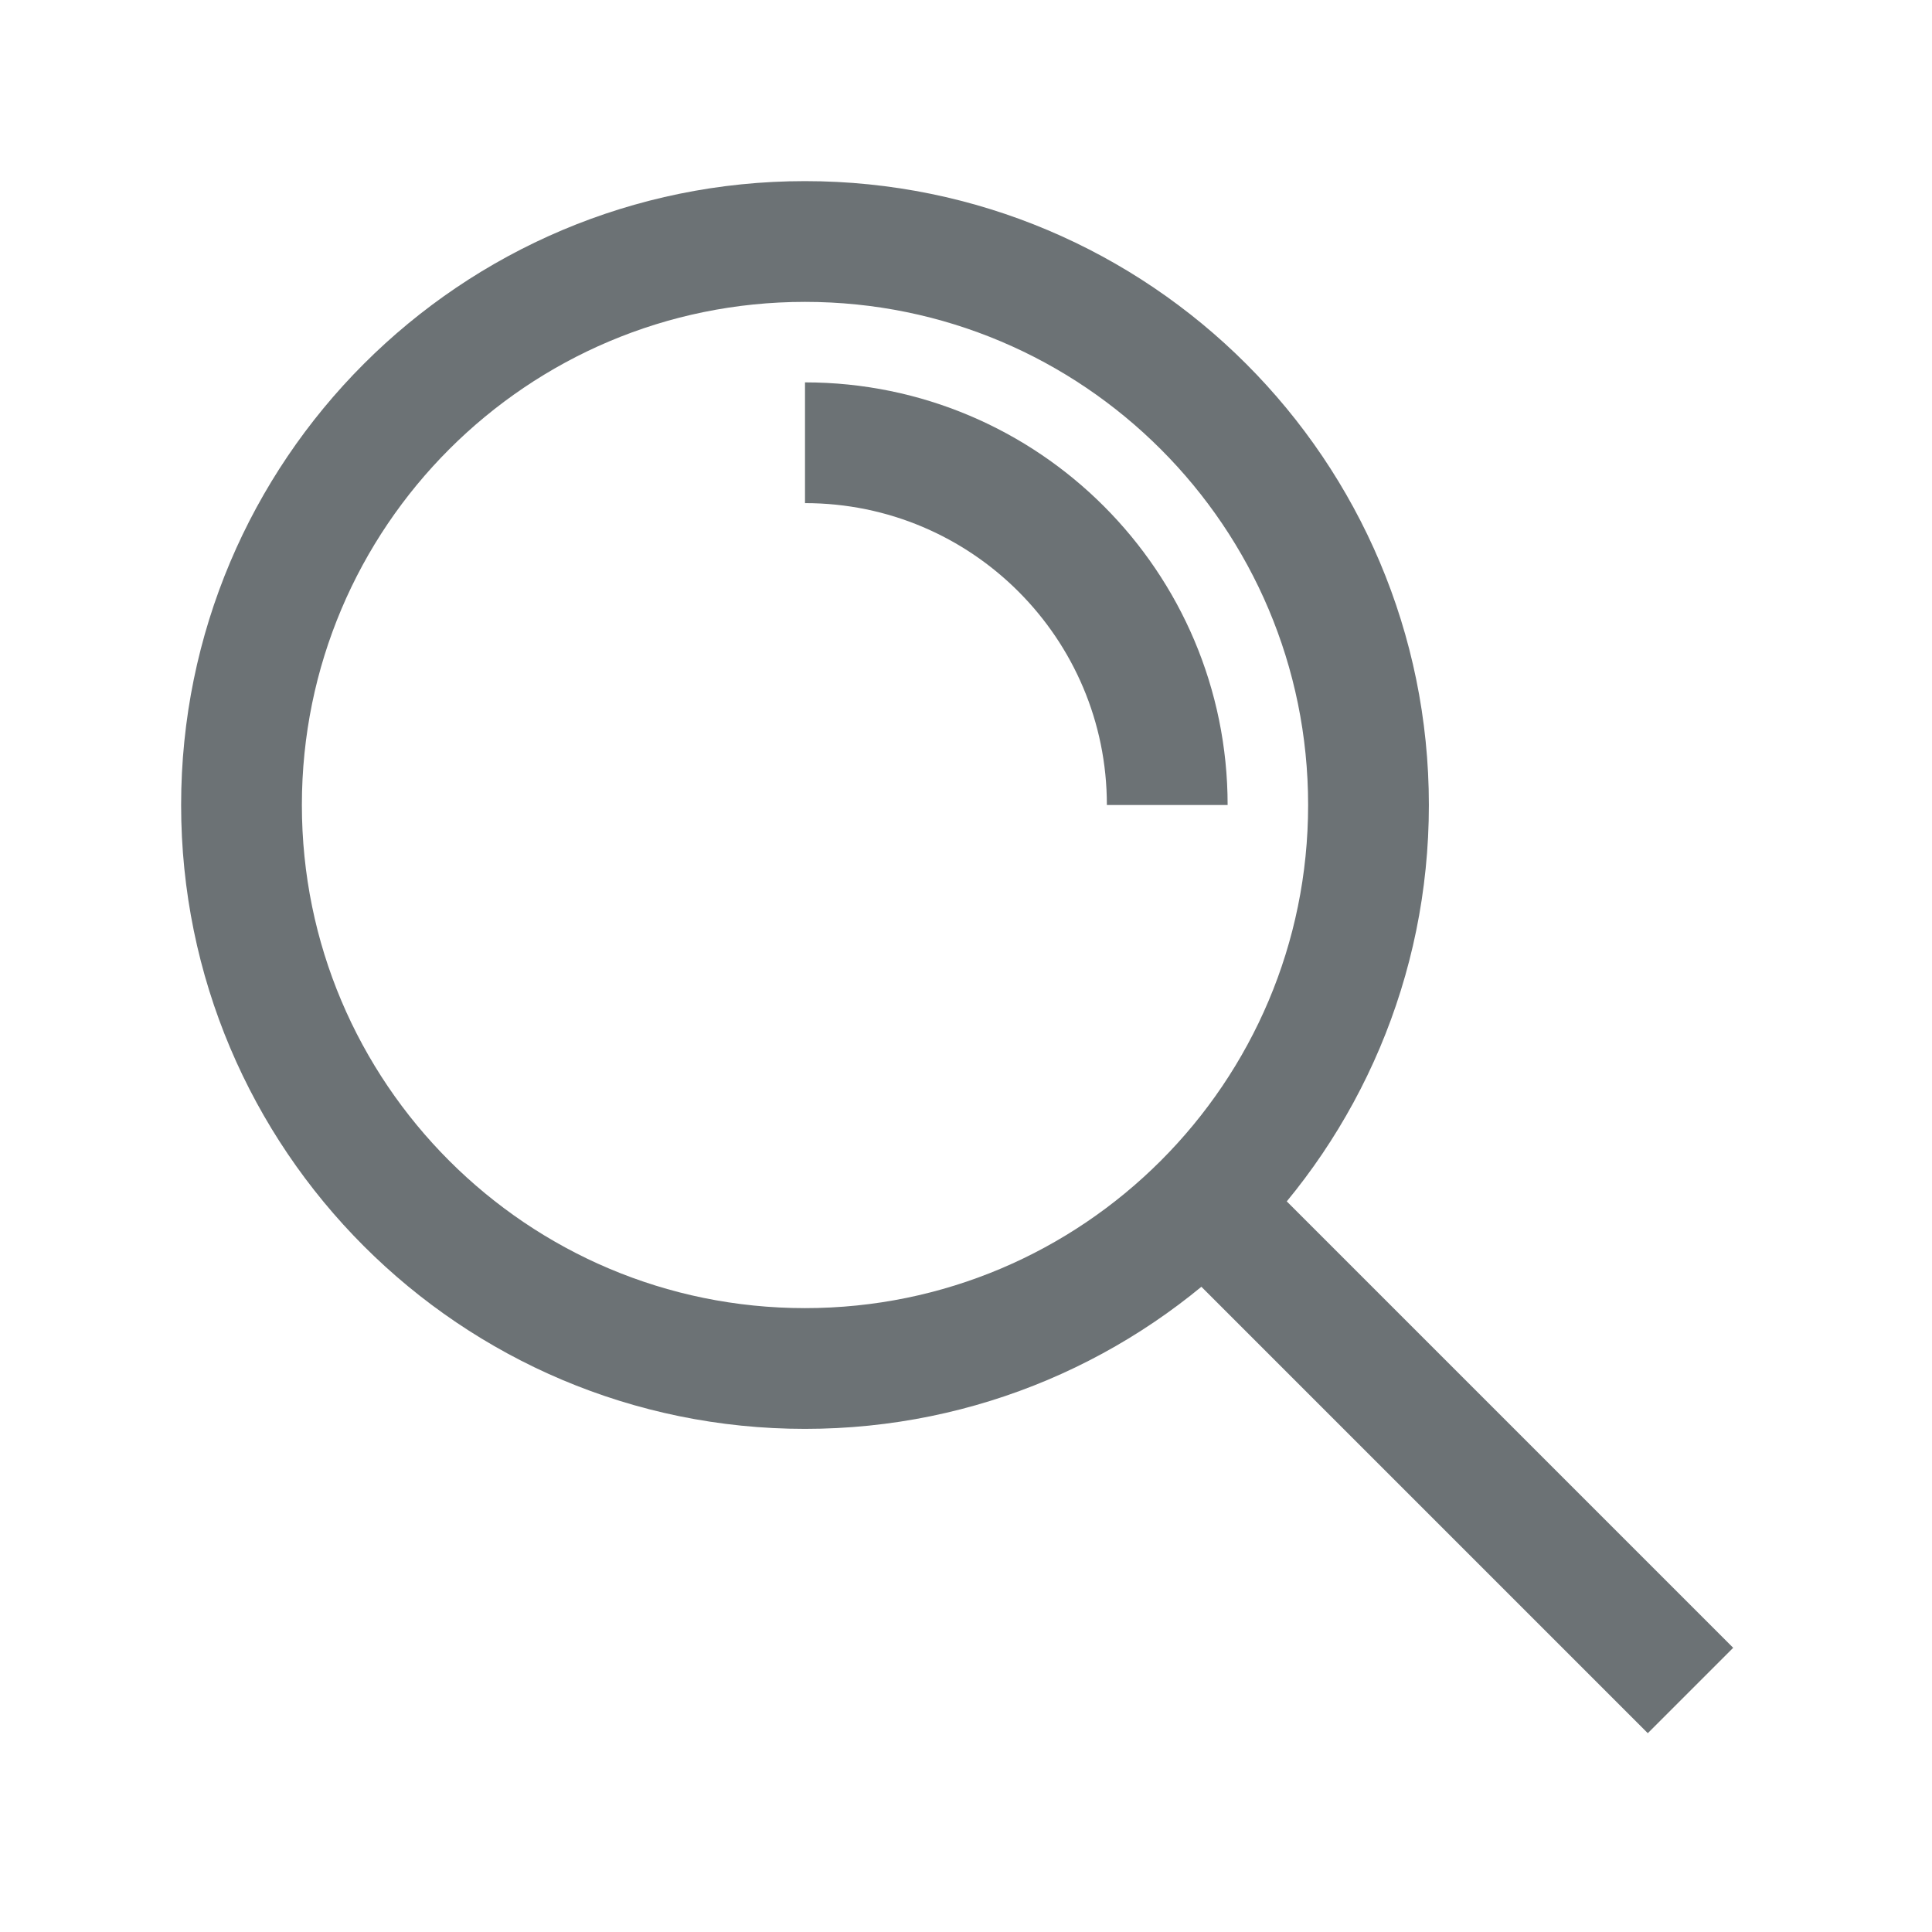
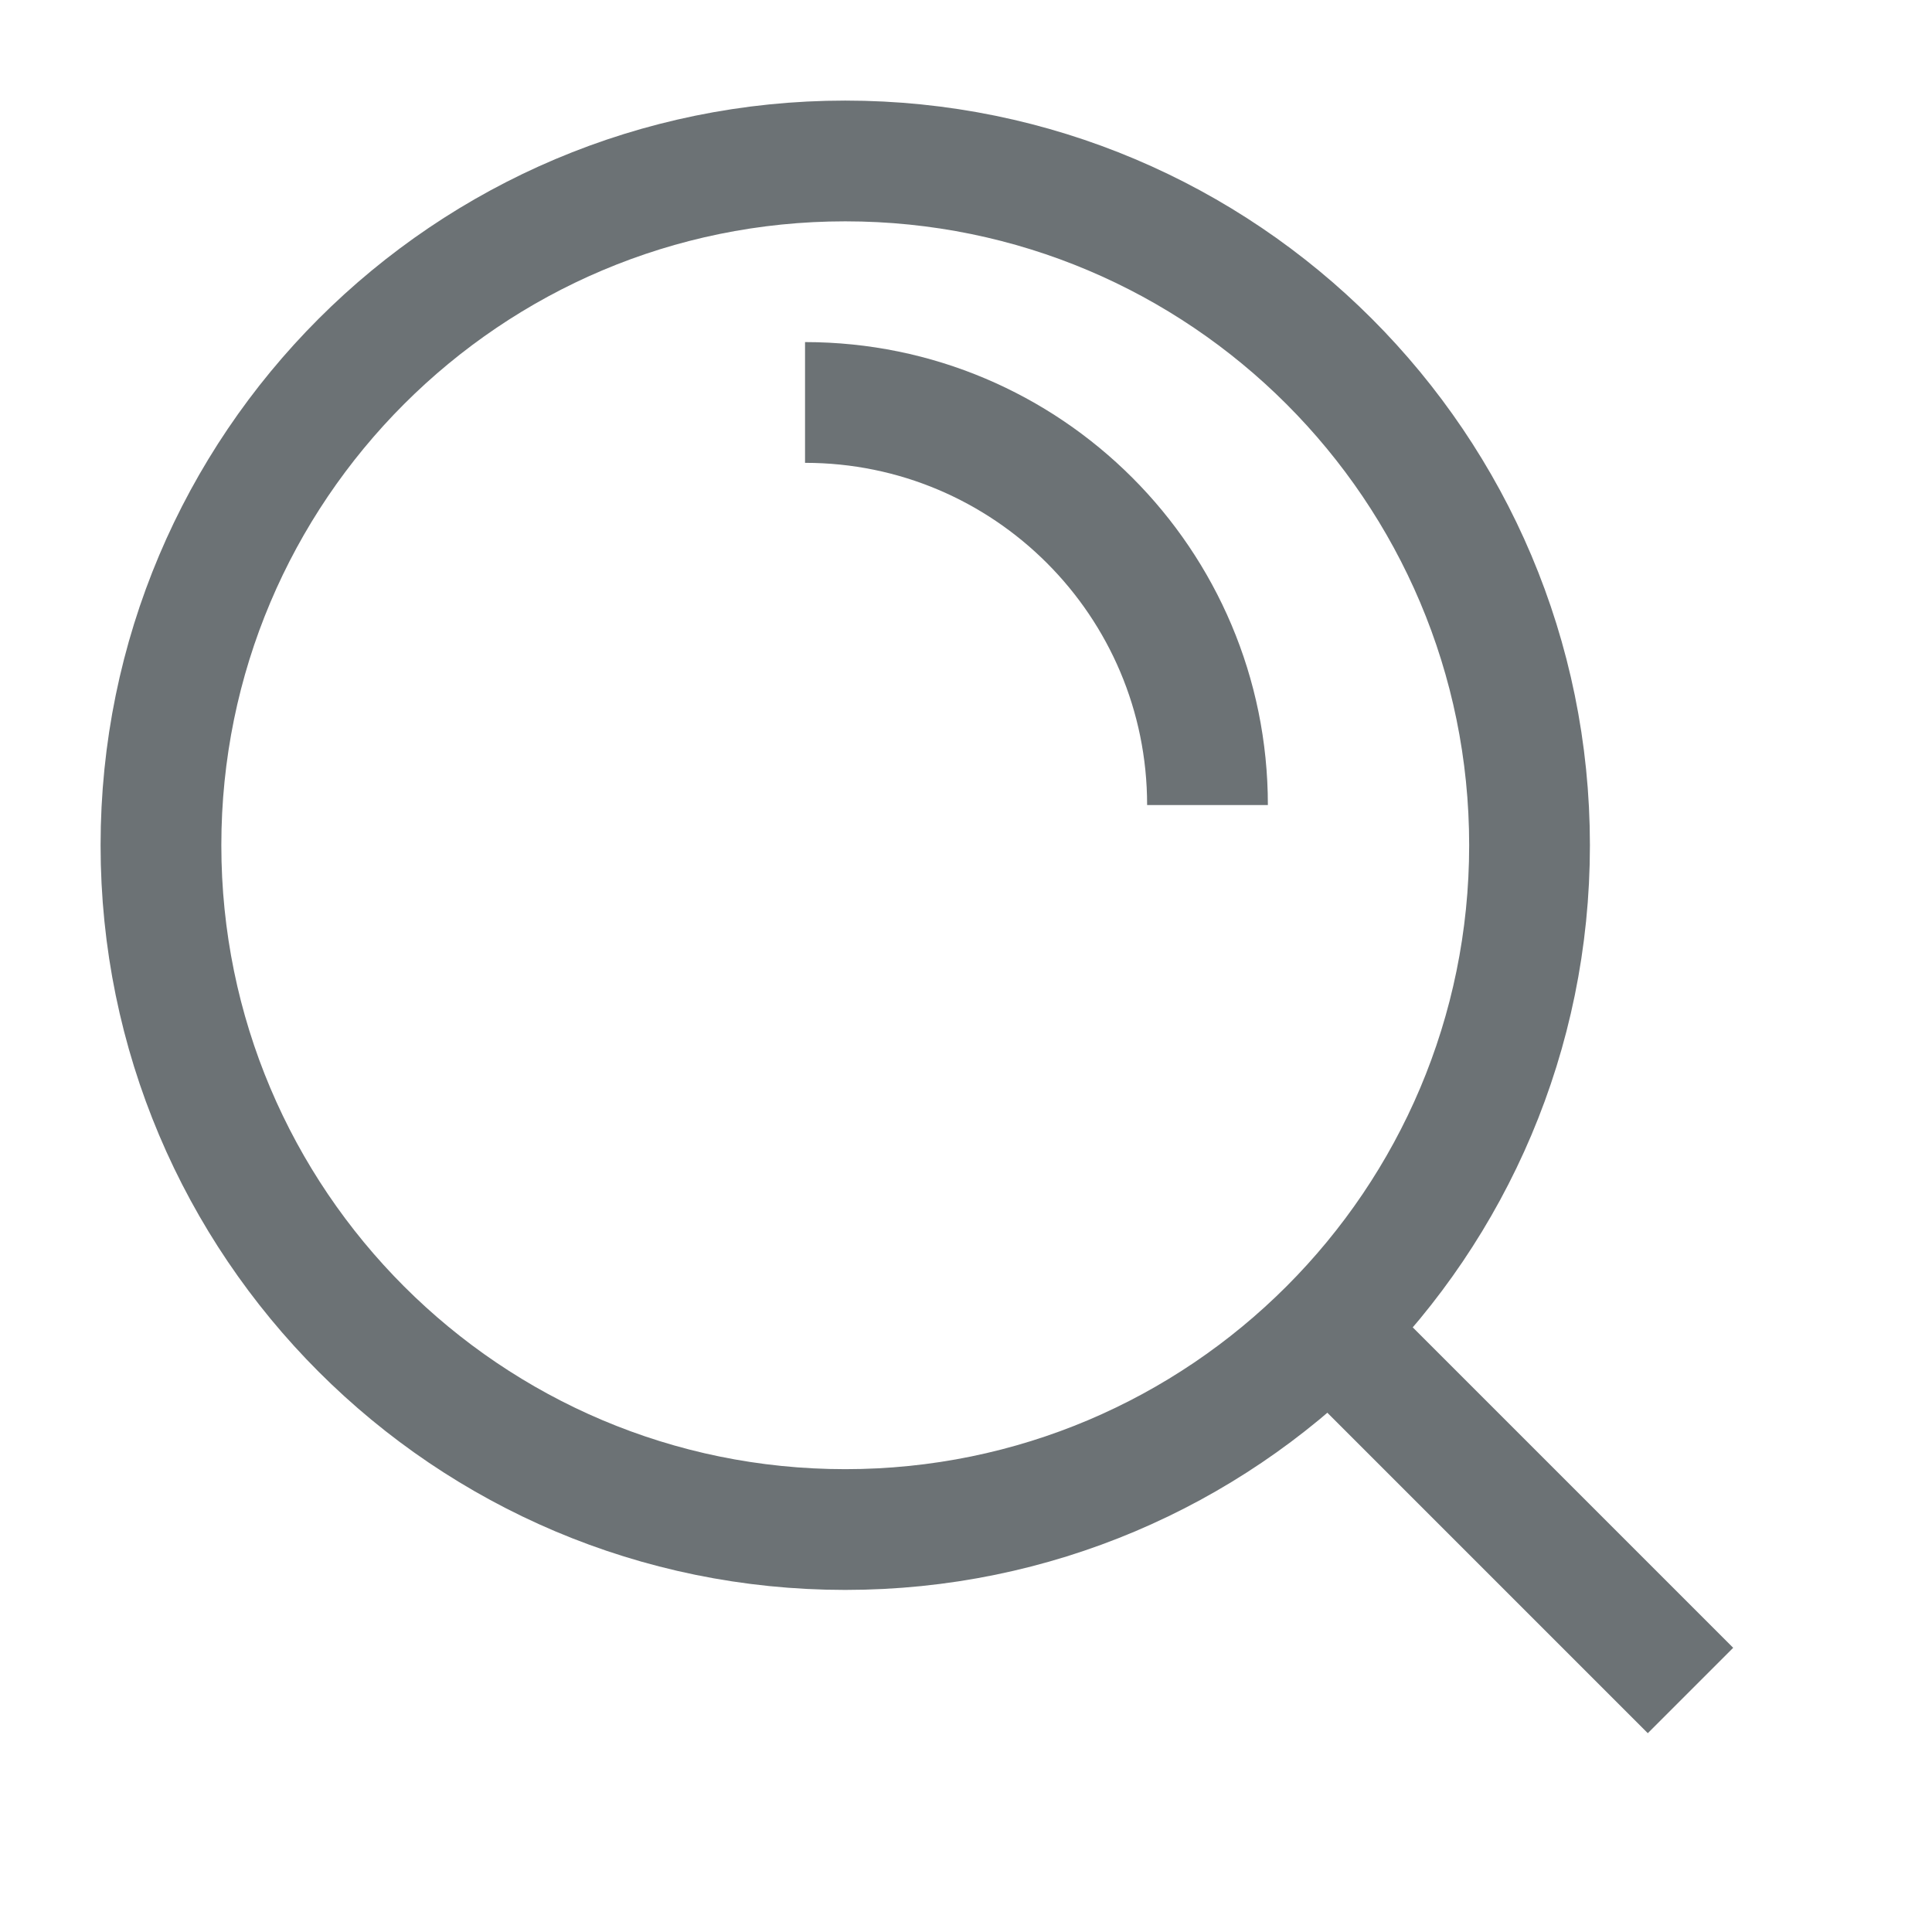
- <svg xmlns="http://www.w3.org/2000/svg" width="24" height="24" viewBox="0 0 24 24" fill="none">
-   <circle cx="10" cy="10" r="7" stroke="#6C7275" stroke-width="1.5" />
-   <path d="M14.5 10C14.5 7.515 12.485 5.5 10 5.5" stroke="#6C7275" stroke-width="1.5" />
-   <path d="M21 21L15 15" stroke="#6C7275" stroke-width="1.5" stroke-linejoin="round" />
+ <svg xmlns="http://www.w3.org/2000/svg" width="16" height="16" viewBox="0 0 16 16" fill="none">
+   <circle cx="7" cy="7" r="5.667" stroke="#6C7275" />
+   <path d="M10 6.667C10 4.826 8.508 3.333 6.667 3.333" stroke="#6C7275" />
+   <path d="M14 14L11 11" stroke="#6C7275" stroke-linejoin="round" />
</svg>
